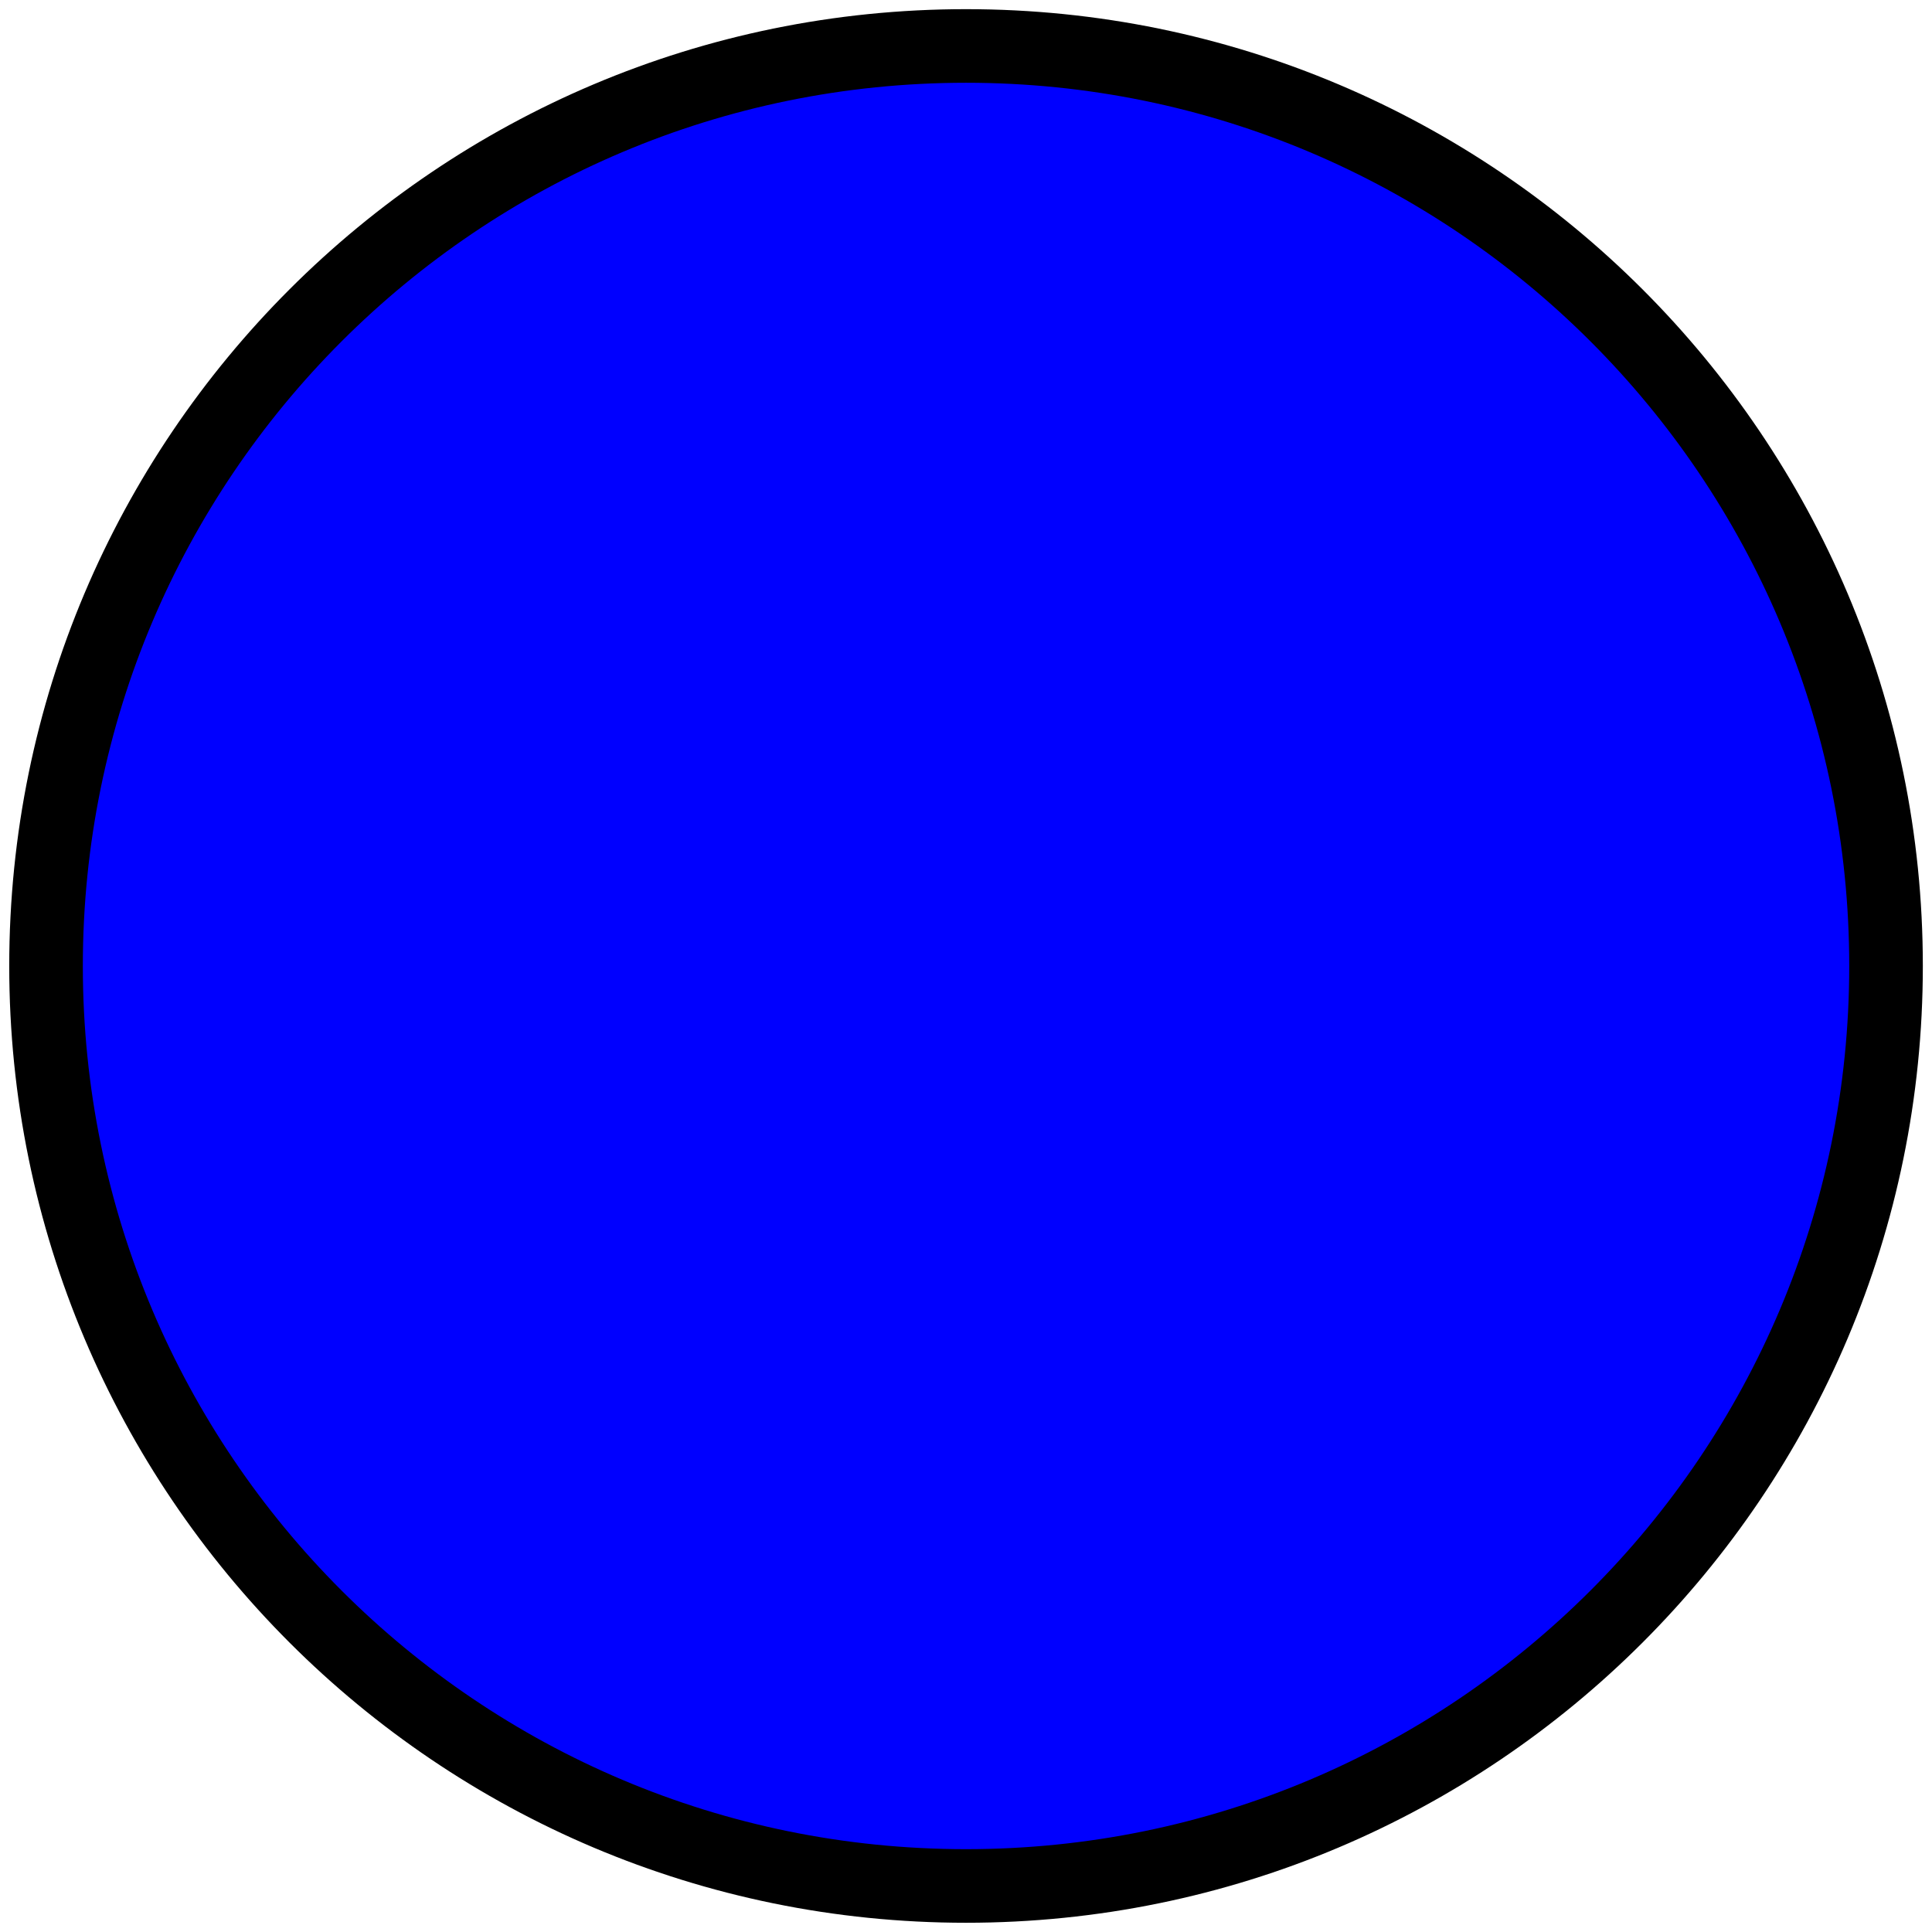
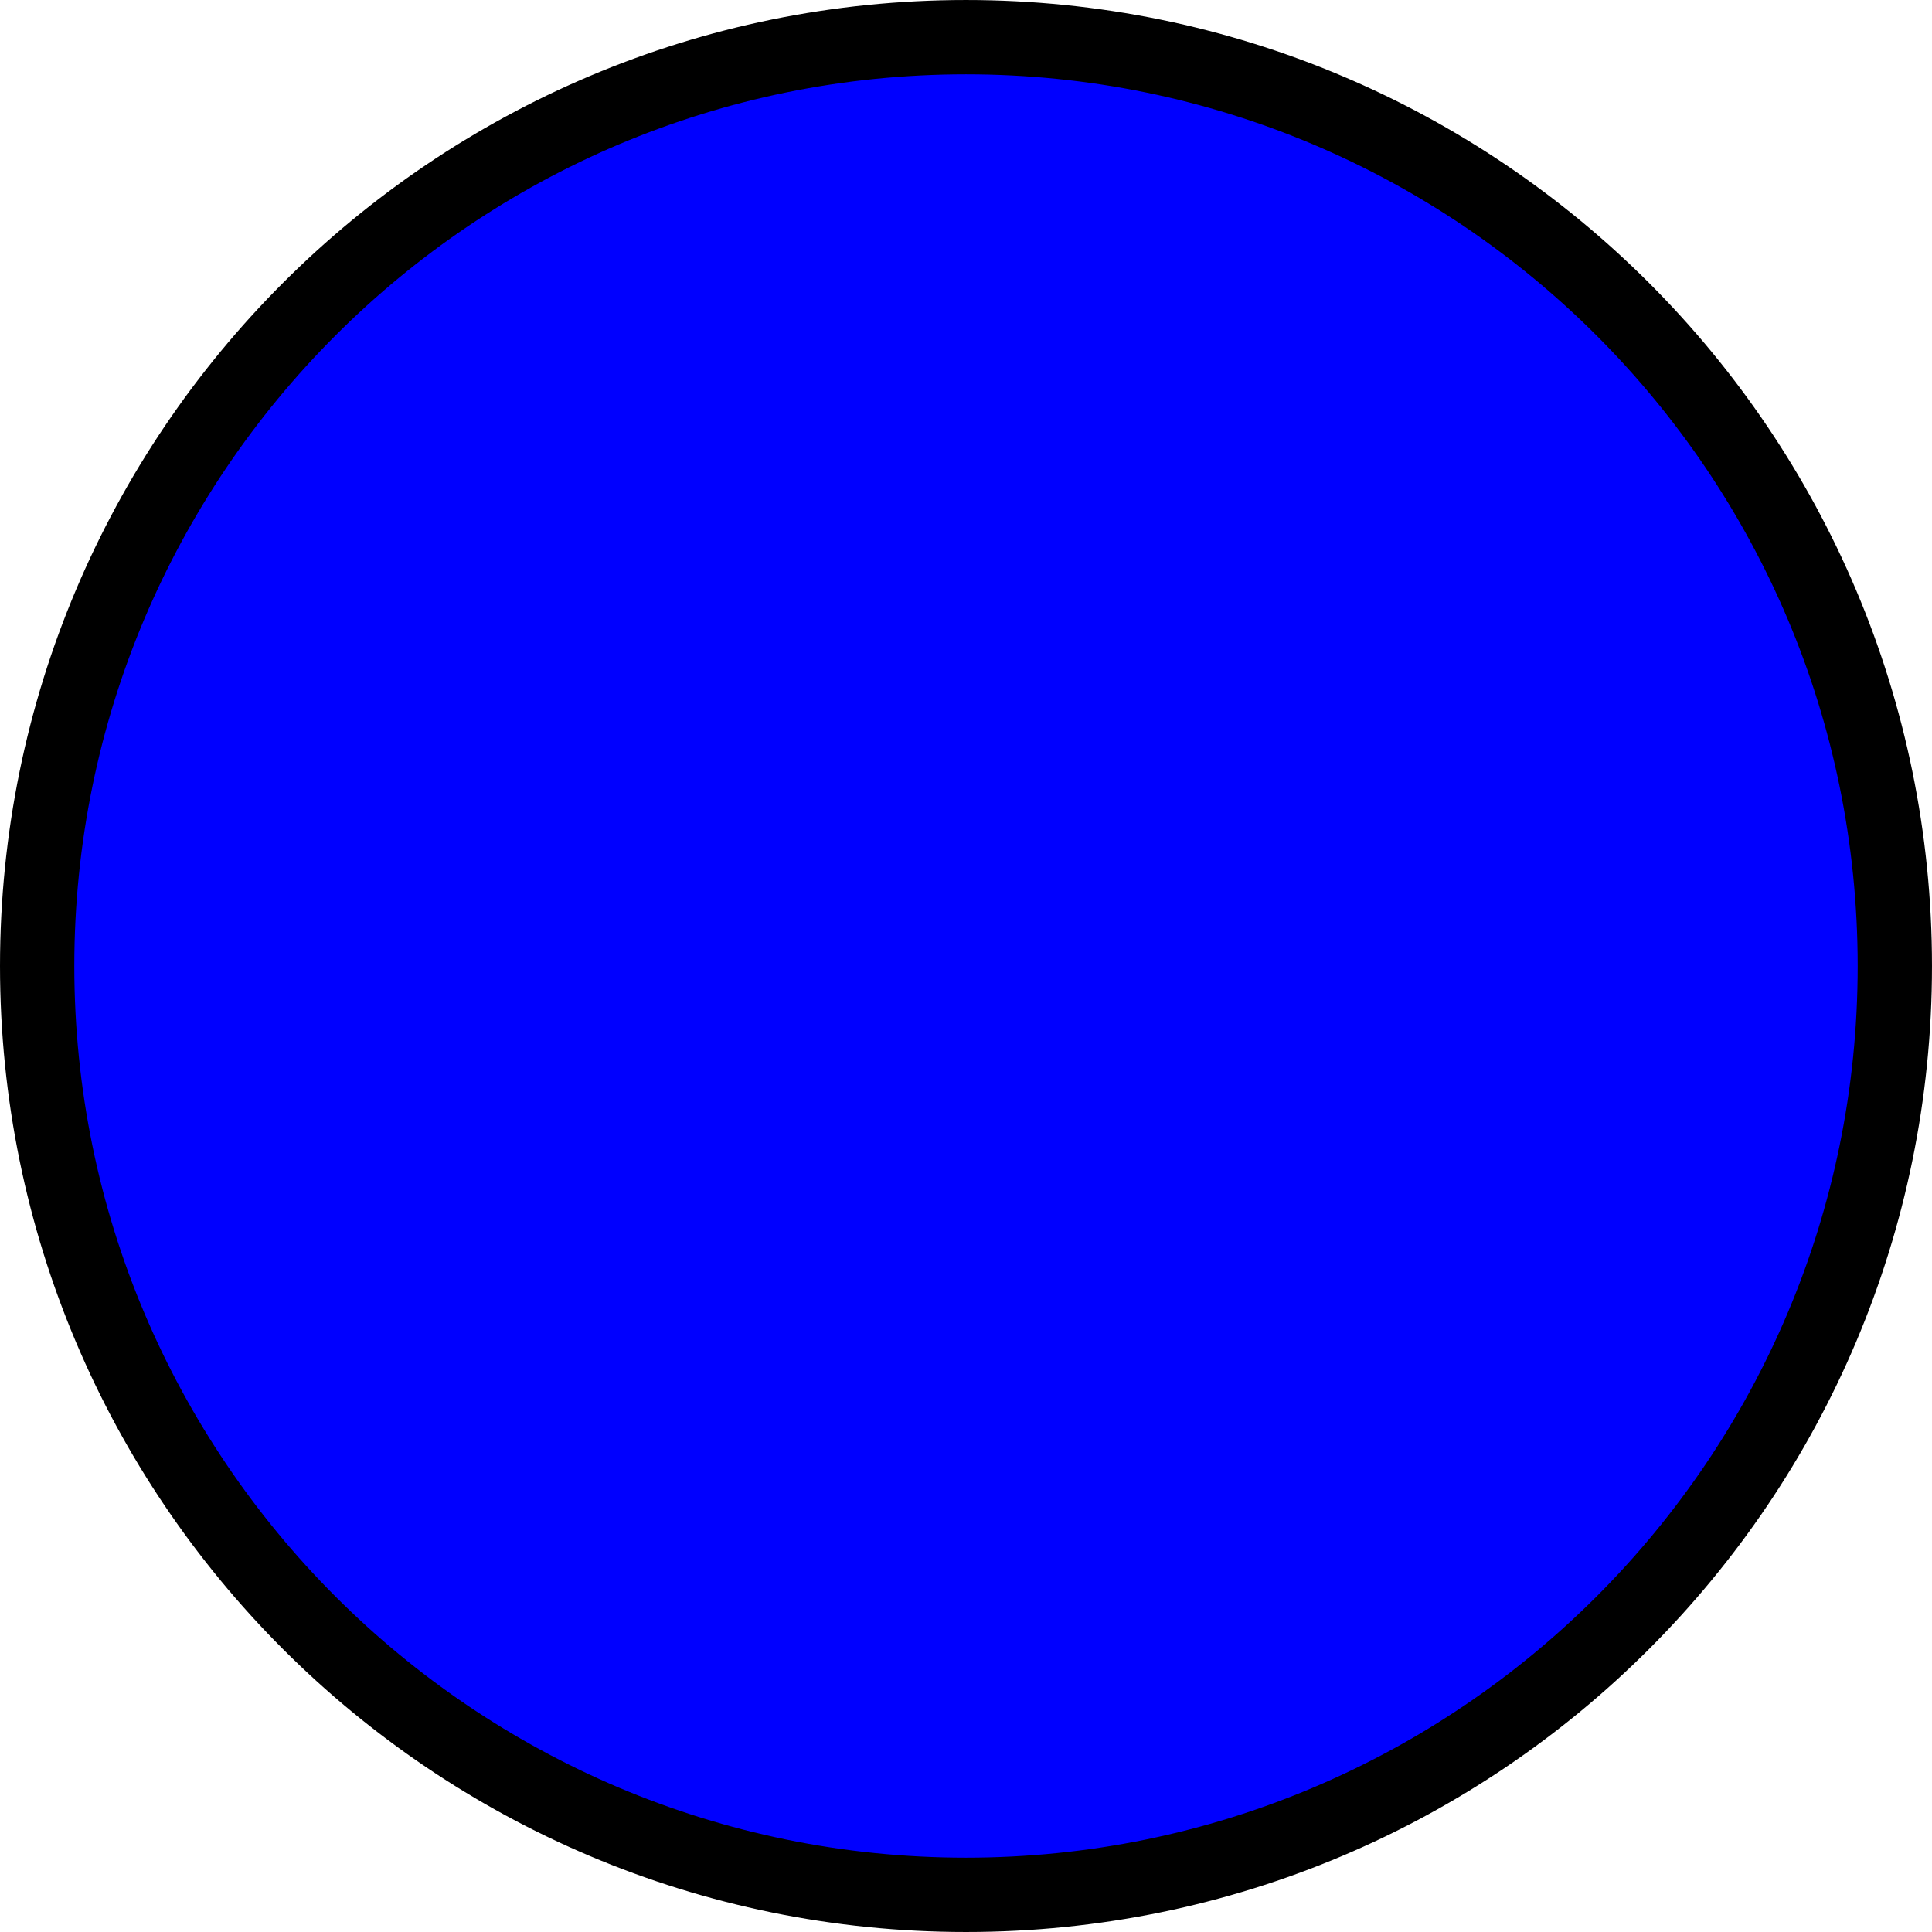
- <svg xmlns="http://www.w3.org/2000/svg" width="21mm" height="21mm" viewBox="0 0 21 21" version="1.1" id="svg8">
+ <svg xmlns="http://www.w3.org/2000/svg" width="135.467mm" height="135.467mm" viewBox="0 0 135.467 135.467" version="1.1" id="svg8">
  <defs id="defs2" />
-   <g id="layer1" transform="translate(-102.0066,-122.1394)">
-     <circle style="stroke-opacity:1;stroke-dasharray:none;stroke-miterlimit:3.3;stroke-width:0.8;stroke:#000000;fill-rule:evenodd;fill-opacity:1;fill:#0000ff" id="path833" r="10" cy="132.639" cx="112.507" />
+   <g id="layer1" transform="translate(-102.1067,-122.2394)">
+     <circle style="fill:#0000ff;fill-opacity:1;fill-rule:evenodd;stroke:#000000;stroke-width:5.21;stroke-miterlimit:3.3;stroke-dasharray:none;stroke-opacity:1" id="path833" cy="189.973" cx="169.84" r="65.128" />
  </g>
</svg>
